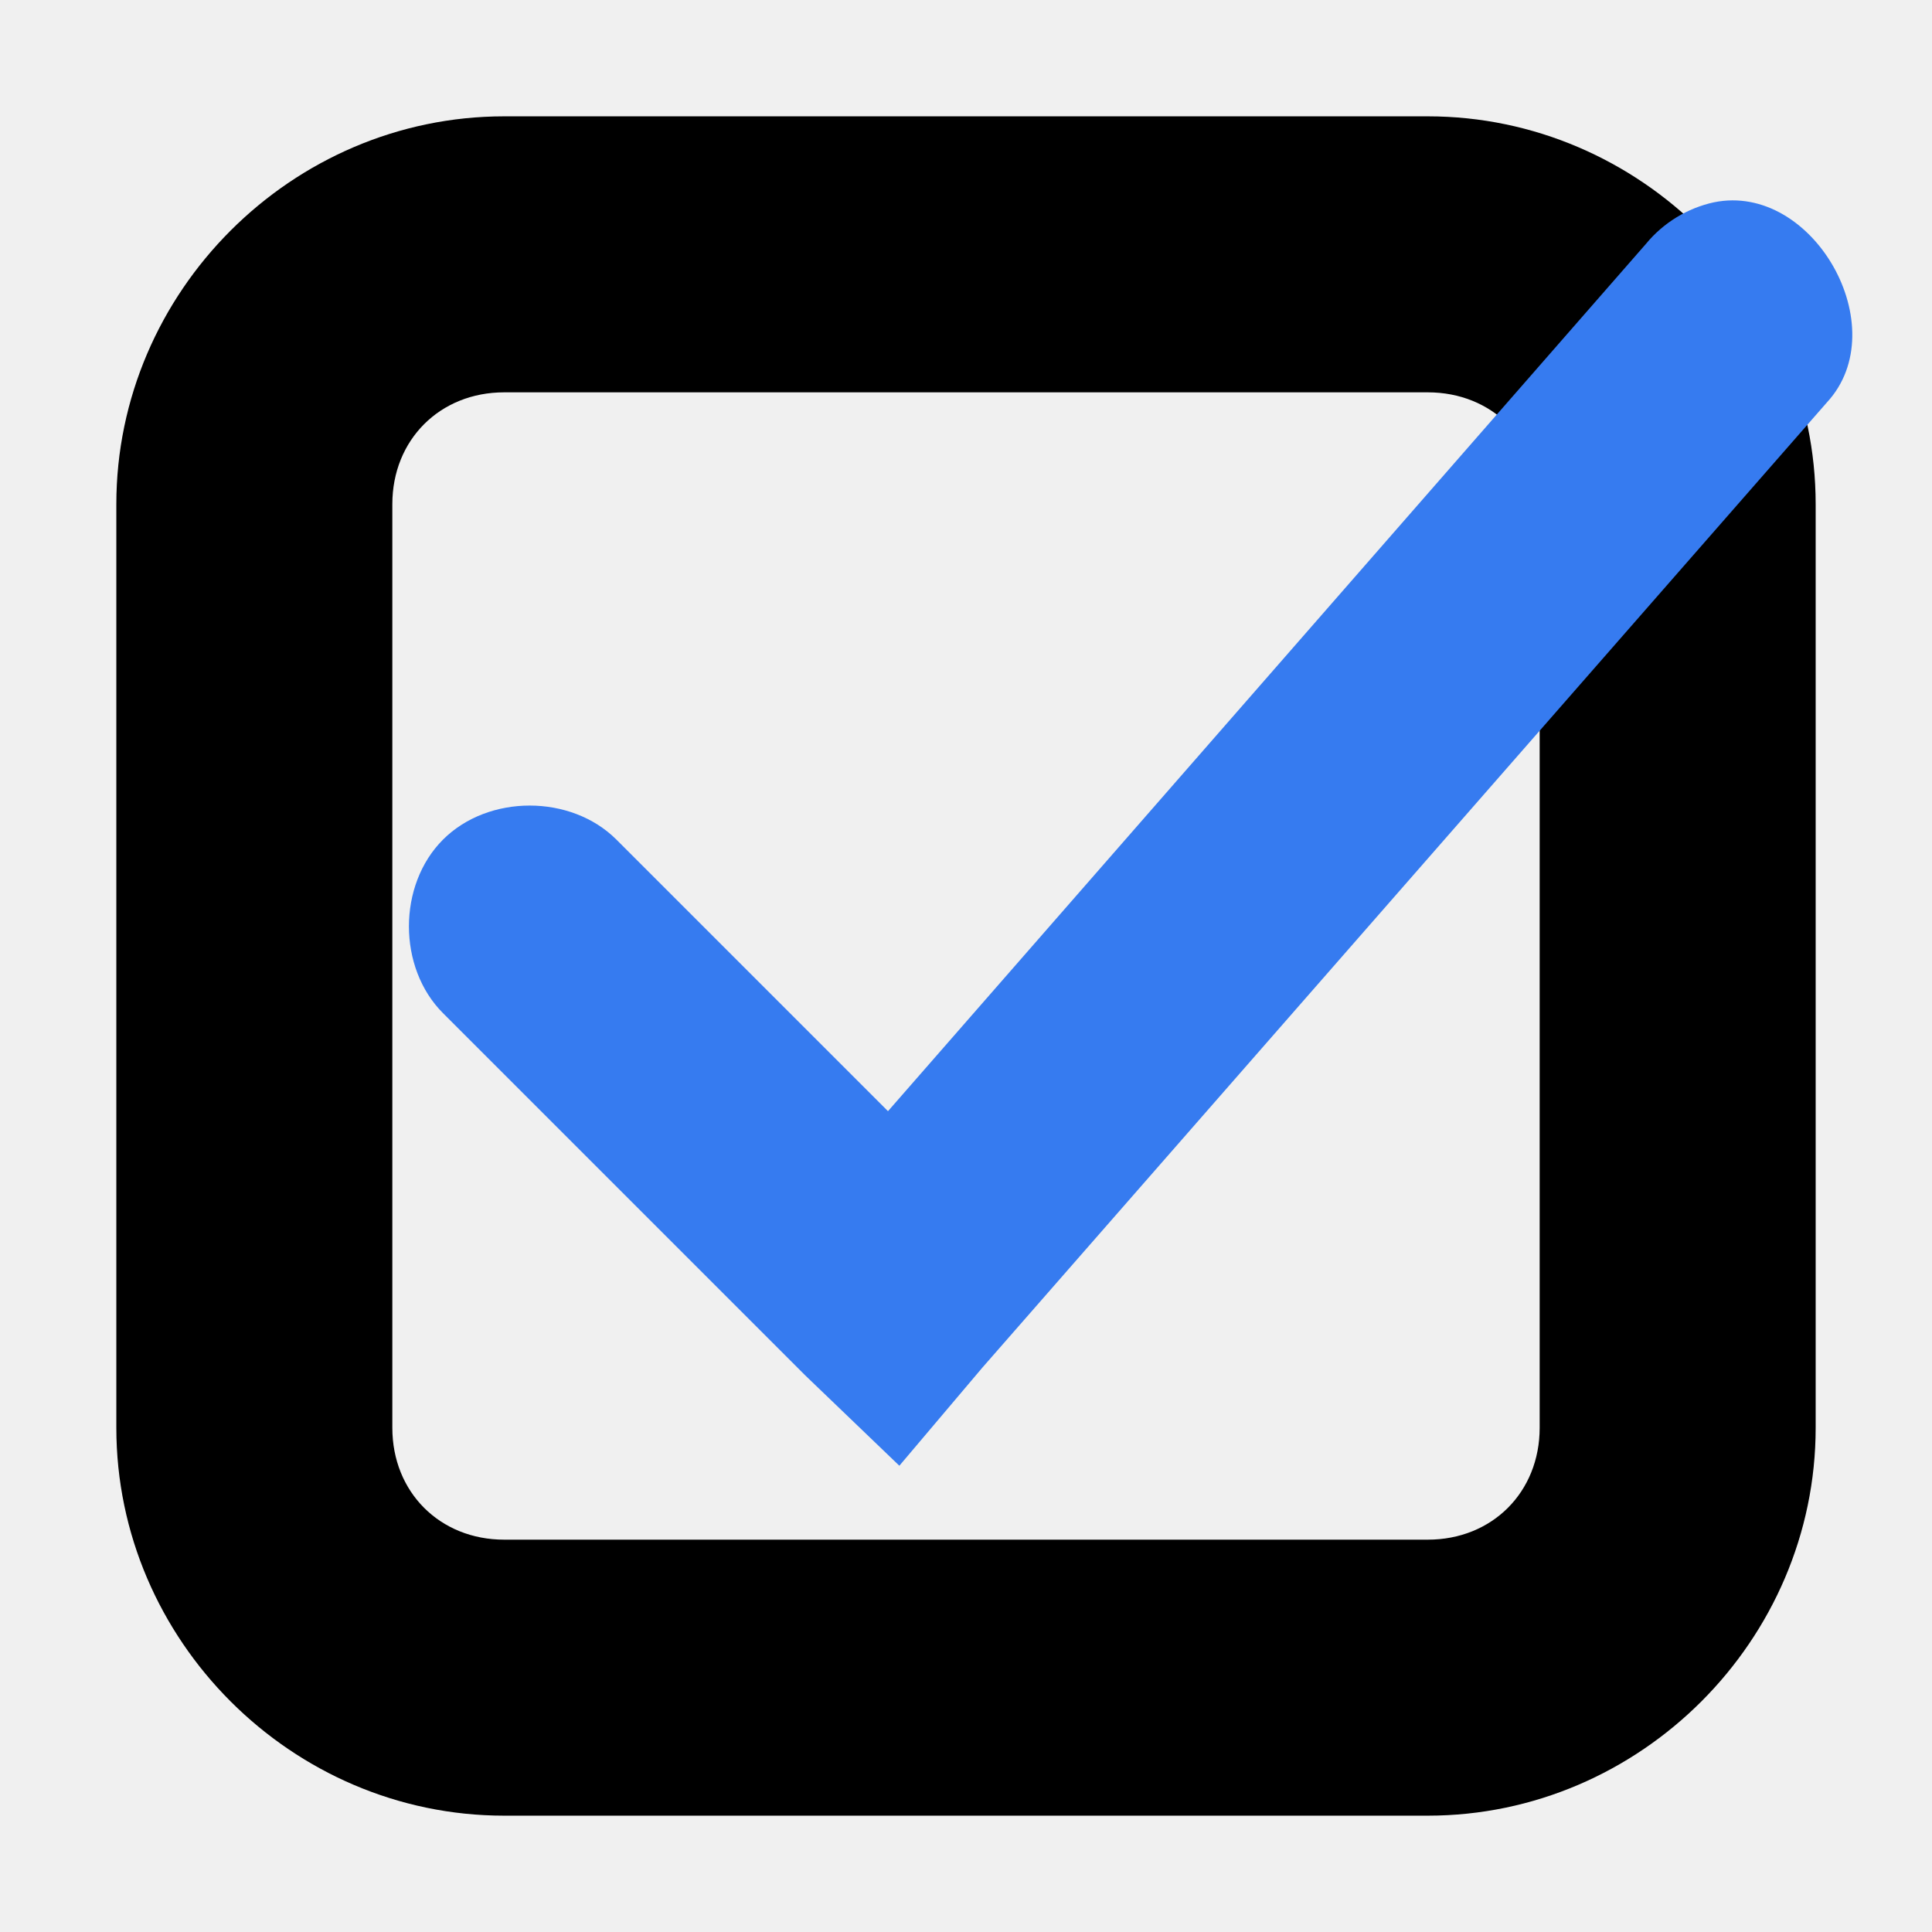
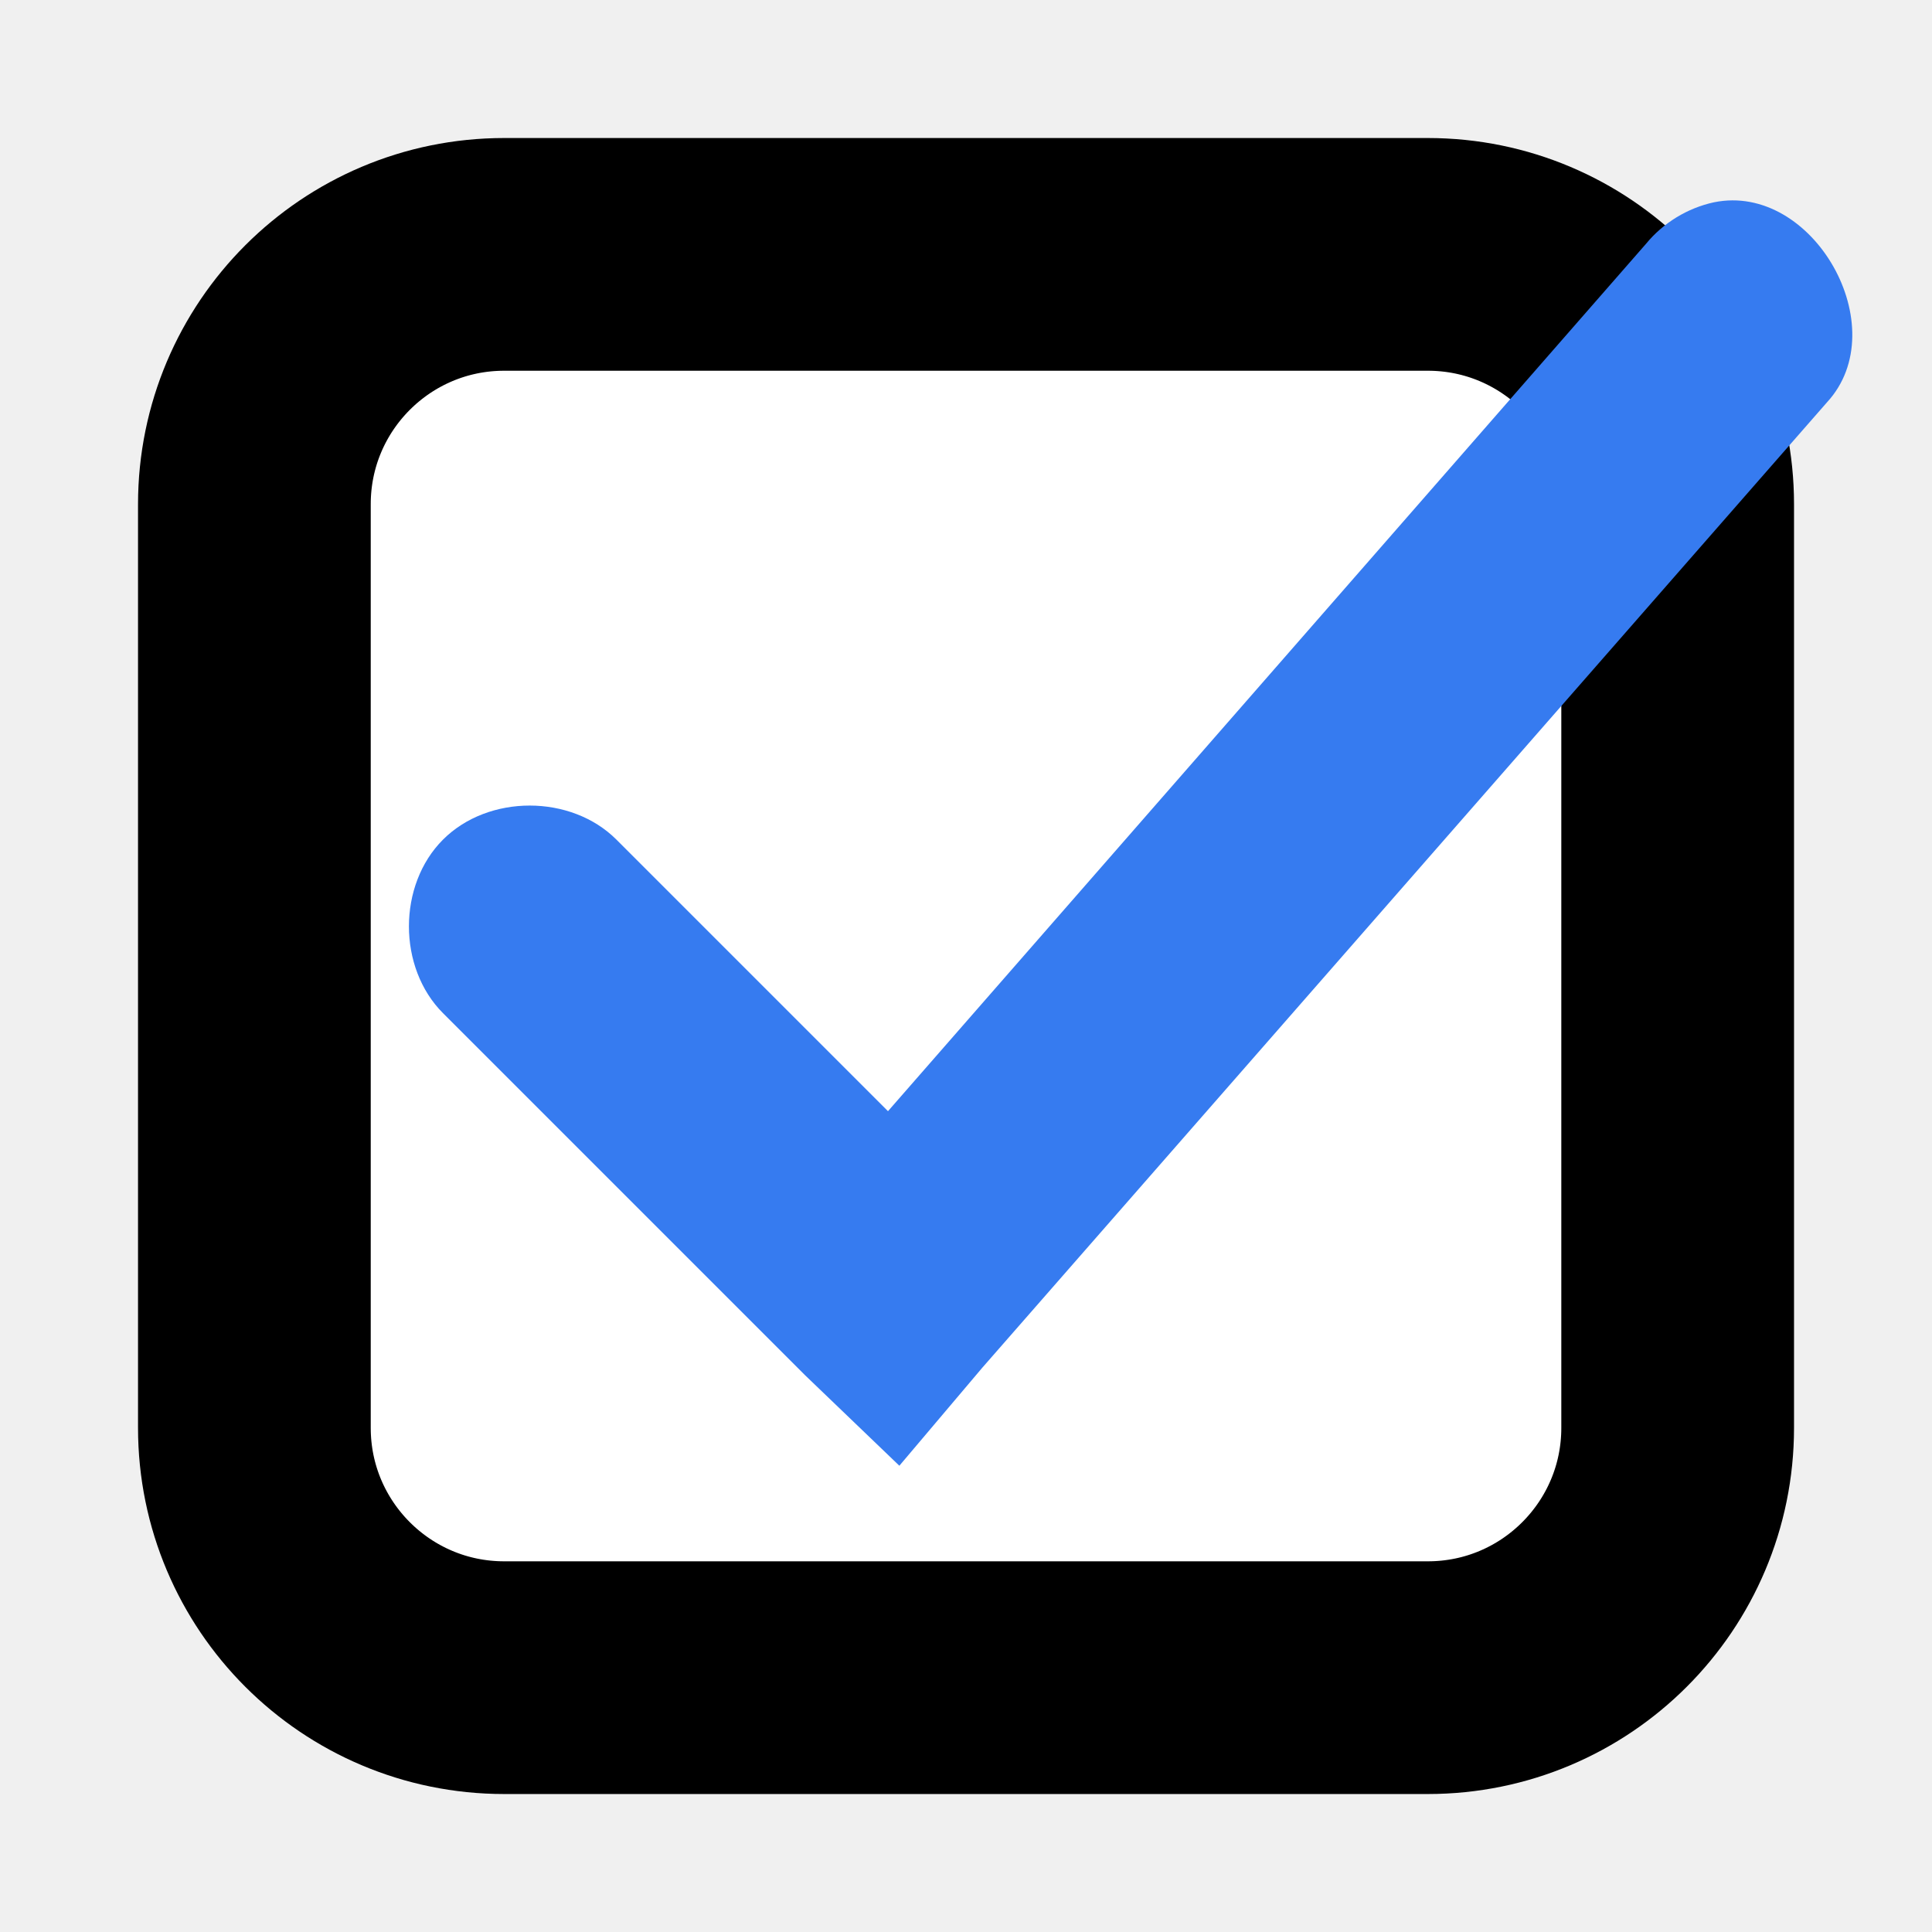
<svg xmlns="http://www.w3.org/2000/svg" width="42" height="42" version="1.1">
-   <path d="m 10.961,2.529 c -4.619,0 -8.432,3.813 -8.432,8.432 v 20.078 c 0,4.619 3.813,8.432 8.432,8.432 h 20.078 c 4.619,0 8.432,-3.813 8.432,-8.432 V 10.961 c 0,-4.619 -3.813,-8.432 -8.432,-8.432 z m 0,6 h 20.078 c 1.399,0 2.432,1.033 2.432,2.432 v 20.078 c 0,1.399 -1.033,2.432 -2.432,2.432 H 10.961 c -1.399,0 -2.432,-1.033 -2.432,-2.432 V 10.961 c 0,-1.399 1.033,-2.432 2.432,-2.432 z" />
+   <rect width="30.941" height="30.941" x="5.53" y="5.53" rx="5.431" ry="5.431" style="fill:#ffffff;stroke:#000000;stroke-width:5.059" />
  <g transform="translate(0,-6)" style="fill:#367bf0">
    <path d="m 37.259,10.398 c -0.574,0.124 -1.103,0.447 -1.476,0.902 L 19.304,30.156 13.401,24.253 c -0.987,-0.987 -2.784,-0.988 -3.771,-1.31e-4 -0.987,0.987 -0.987,2.784 1.18e-4,3.772 l 7.871,7.871 2.05,1.968 1.804,-2.132 18.365,-20.989 c 1.489,-1.621 -0.304,-4.787 -2.46,-4.345 z" style="fill:#367bf0" />
  </g>
</svg>
